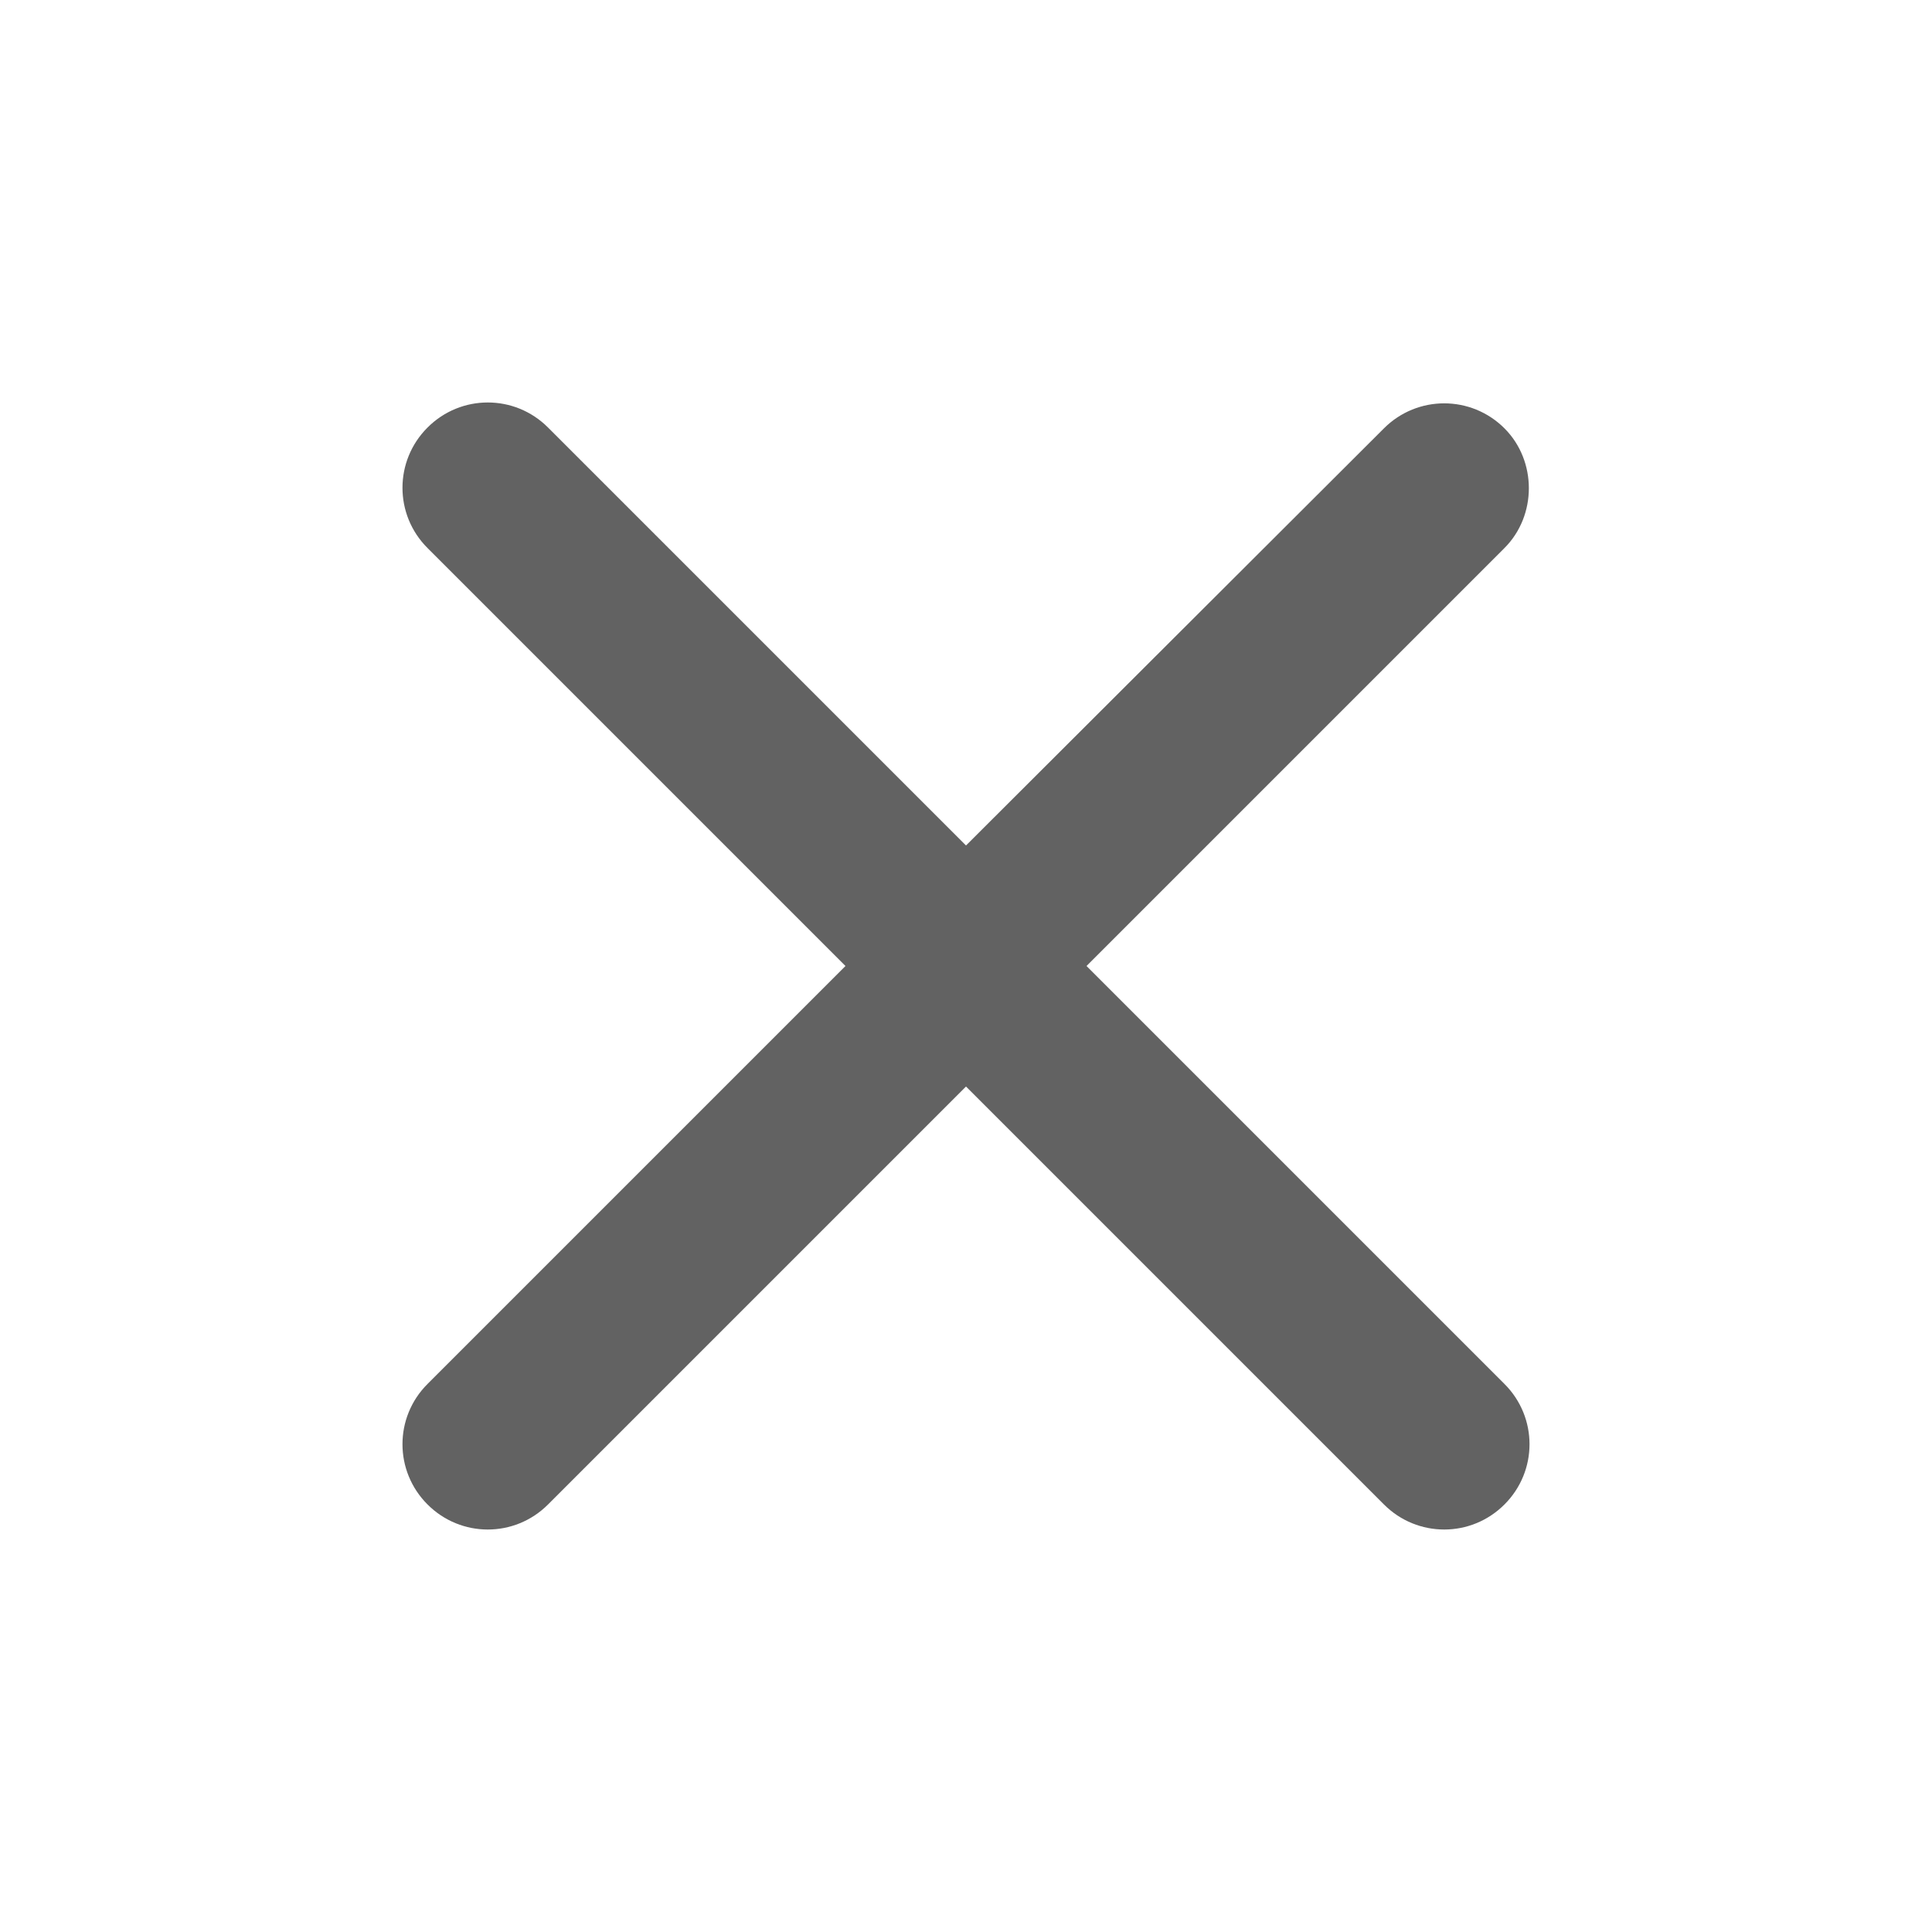
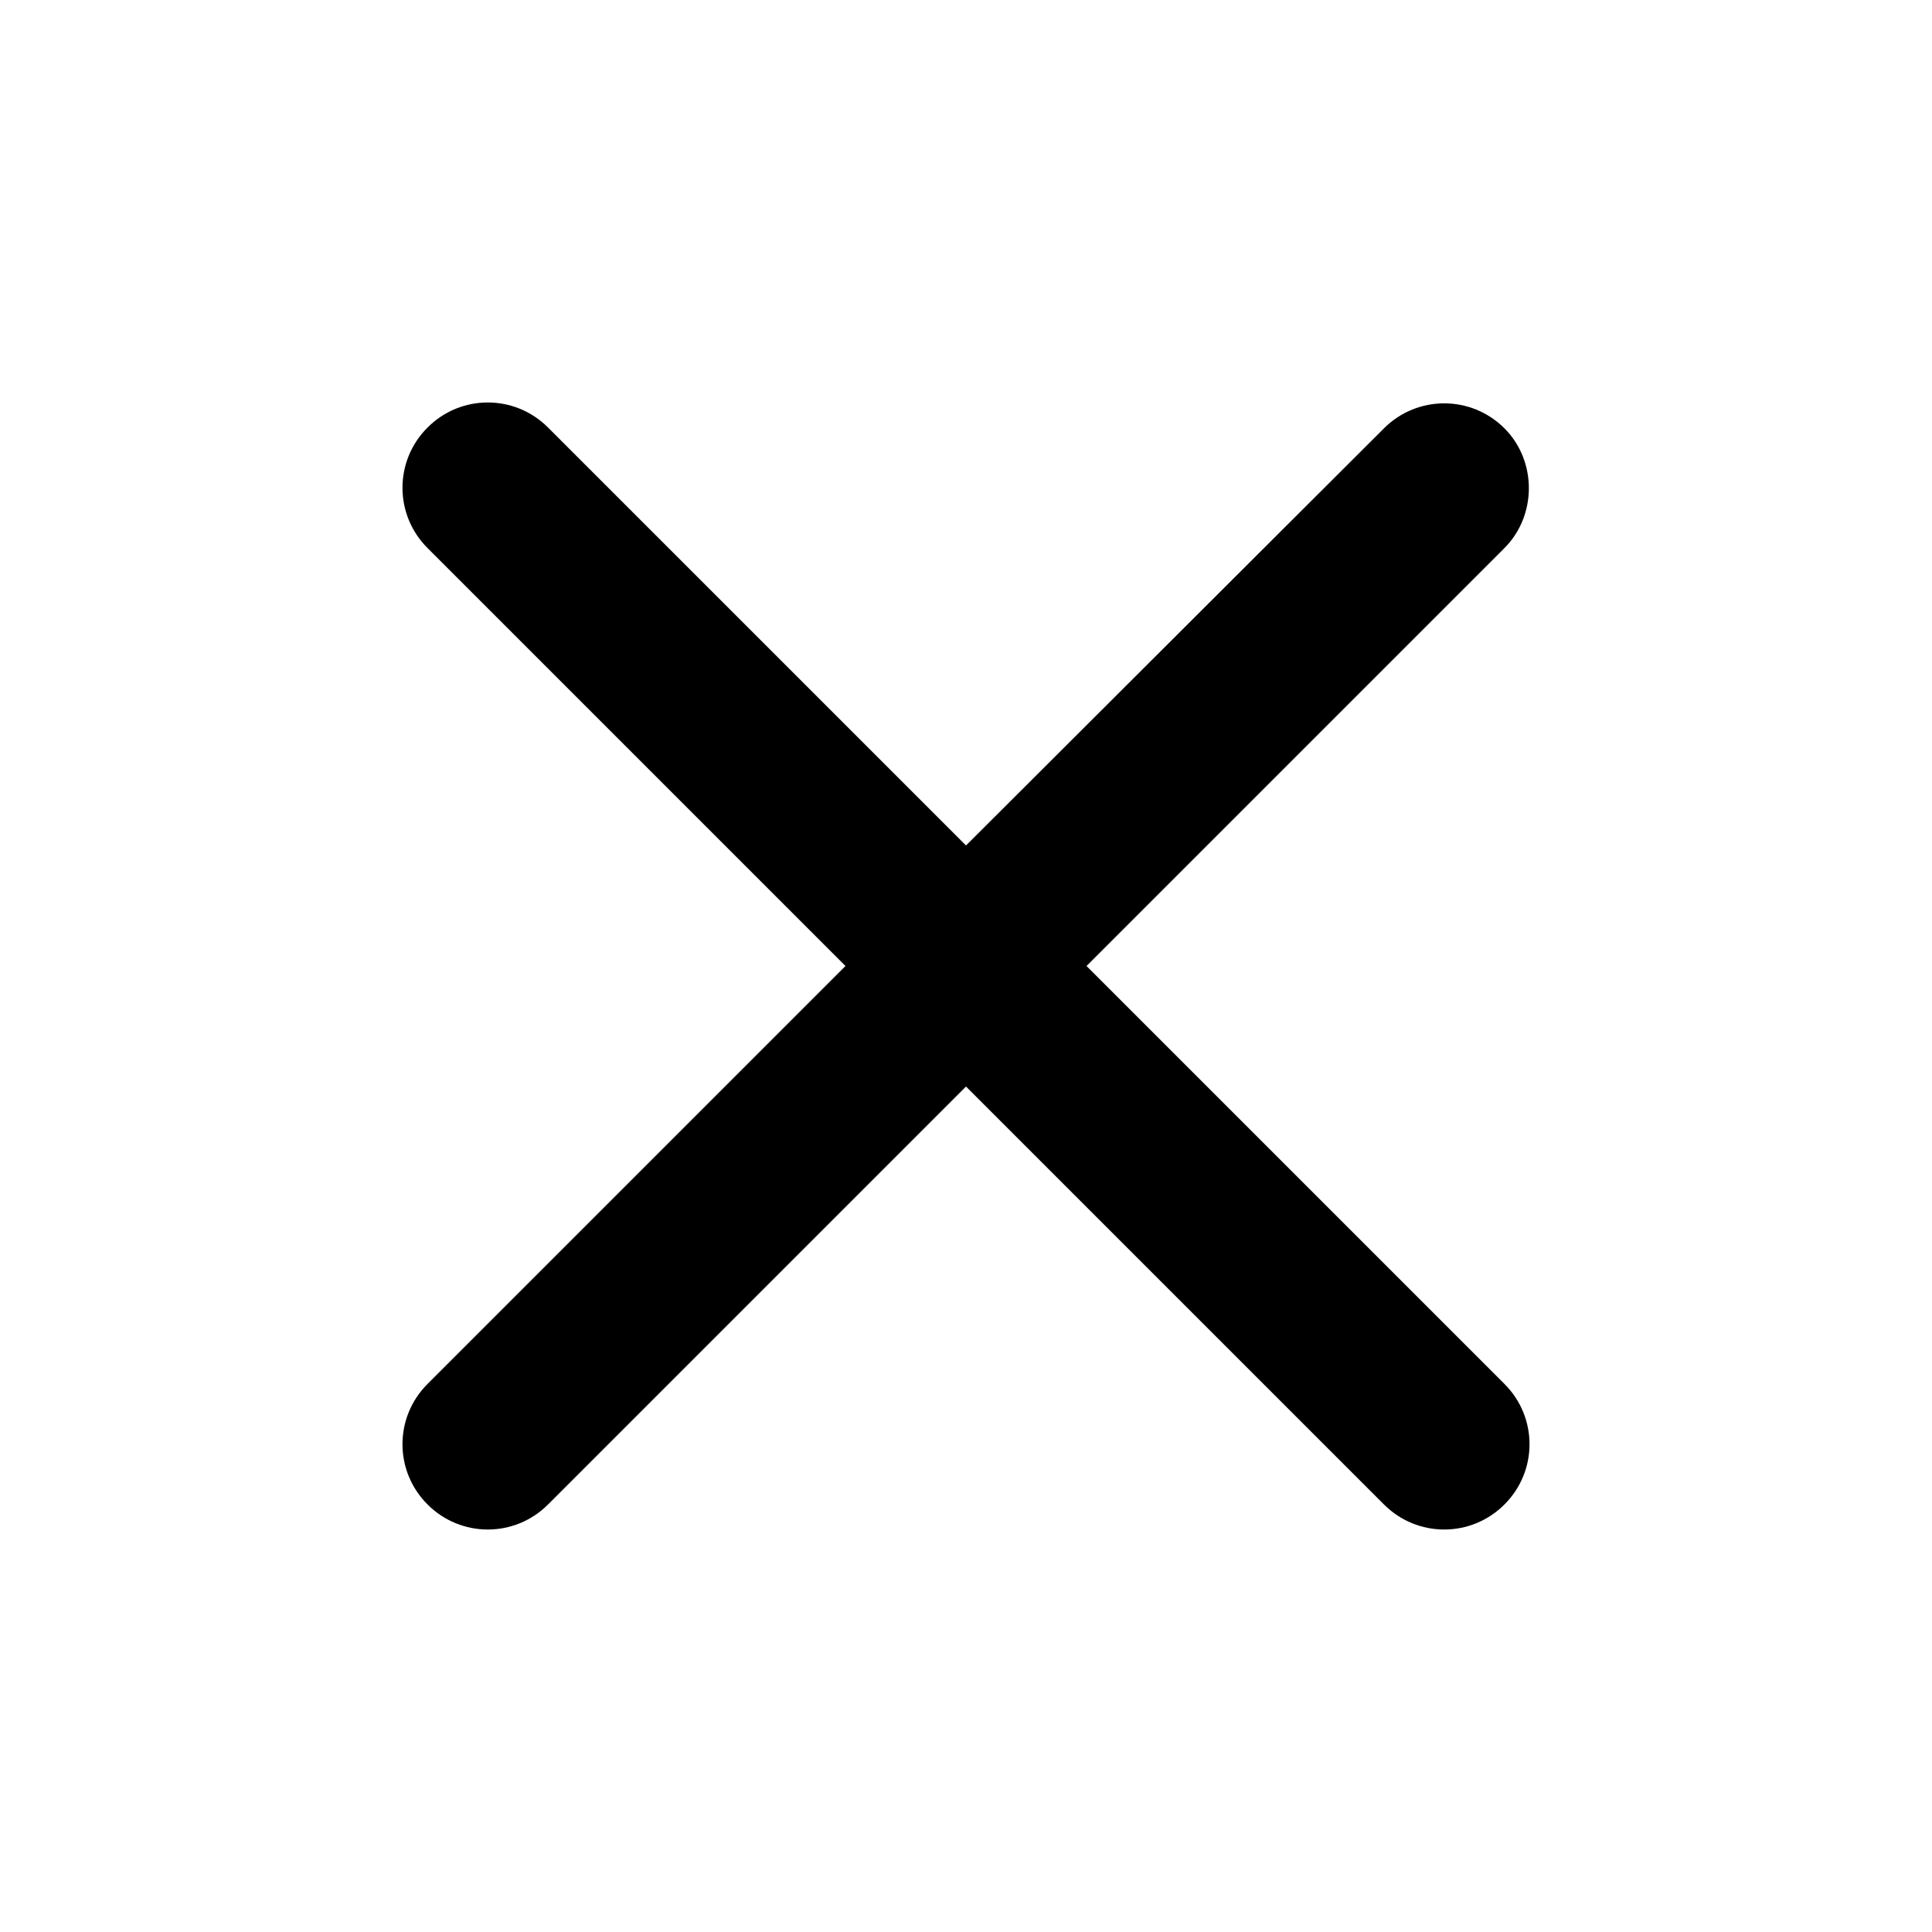
- <svg xmlns="http://www.w3.org/2000/svg" width="24" height="24" viewBox="0 0 24 24" fill="none">
-   <path d="M18.689 5.321C18.275 4.907 17.606 4.907 17.192 5.321L12 10.503L6.808 5.311C6.394 4.896 5.725 4.896 5.311 5.311C4.896 5.725 4.896 6.394 5.311 6.808L10.503 12L5.311 17.192C4.896 17.606 4.896 18.275 5.311 18.689C5.725 19.104 6.394 19.104 6.808 18.689L12 13.497L17.192 18.689C17.606 19.104 18.275 19.104 18.689 18.689C19.104 18.275 19.104 17.606 18.689 17.192L13.497 12L18.689 6.808C19.093 6.404 19.093 5.725 18.689 5.321Z" fill="#626262" />
+ <svg xmlns="http://www.w3.org/2000/svg" width="24" height="24" viewBox="0 0 24 24" fill="currentColor">
+   <path d="M18.689 5.321C18.275 4.907 17.606 4.907 17.192 5.321L12 10.503L6.808 5.311C6.394 4.896 5.725 4.896 5.311 5.311C4.896 5.725 4.896 6.394 5.311 6.808L10.503 12L5.311 17.192C4.896 17.606 4.896 18.275 5.311 18.689C5.725 19.104 6.394 19.104 6.808 18.689L12 13.497L17.192 18.689C17.606 19.104 18.275 19.104 18.689 18.689C19.104 18.275 19.104 17.606 18.689 17.192L13.497 12L18.689 6.808C19.093 6.404 19.093 5.725 18.689 5.321Z" fill="currentColor" />
</svg>
